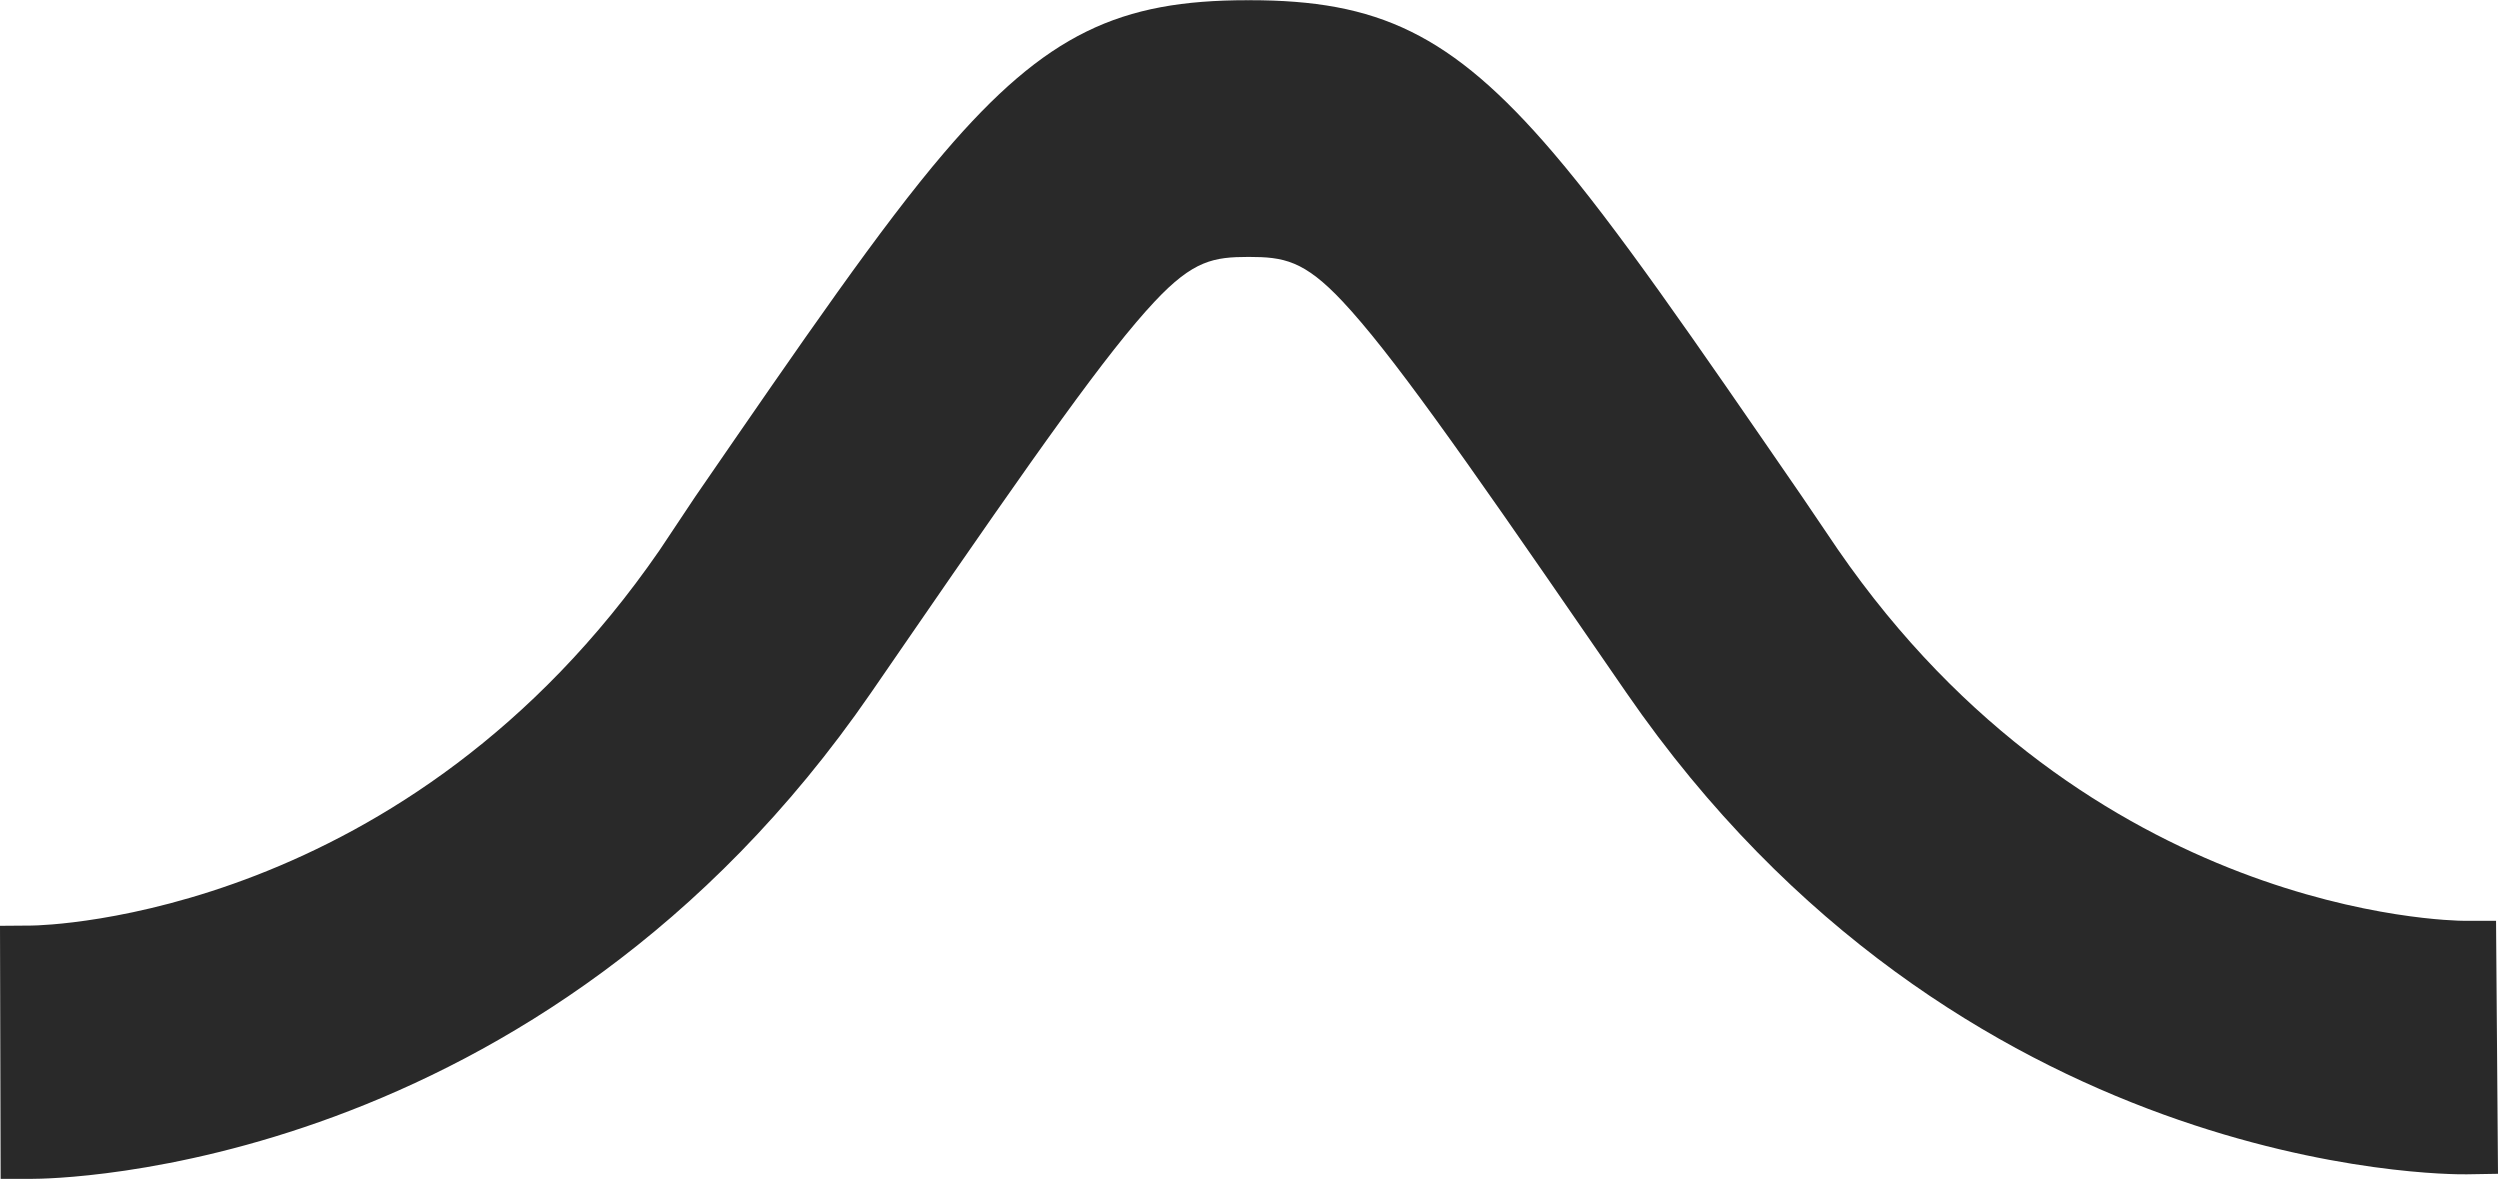
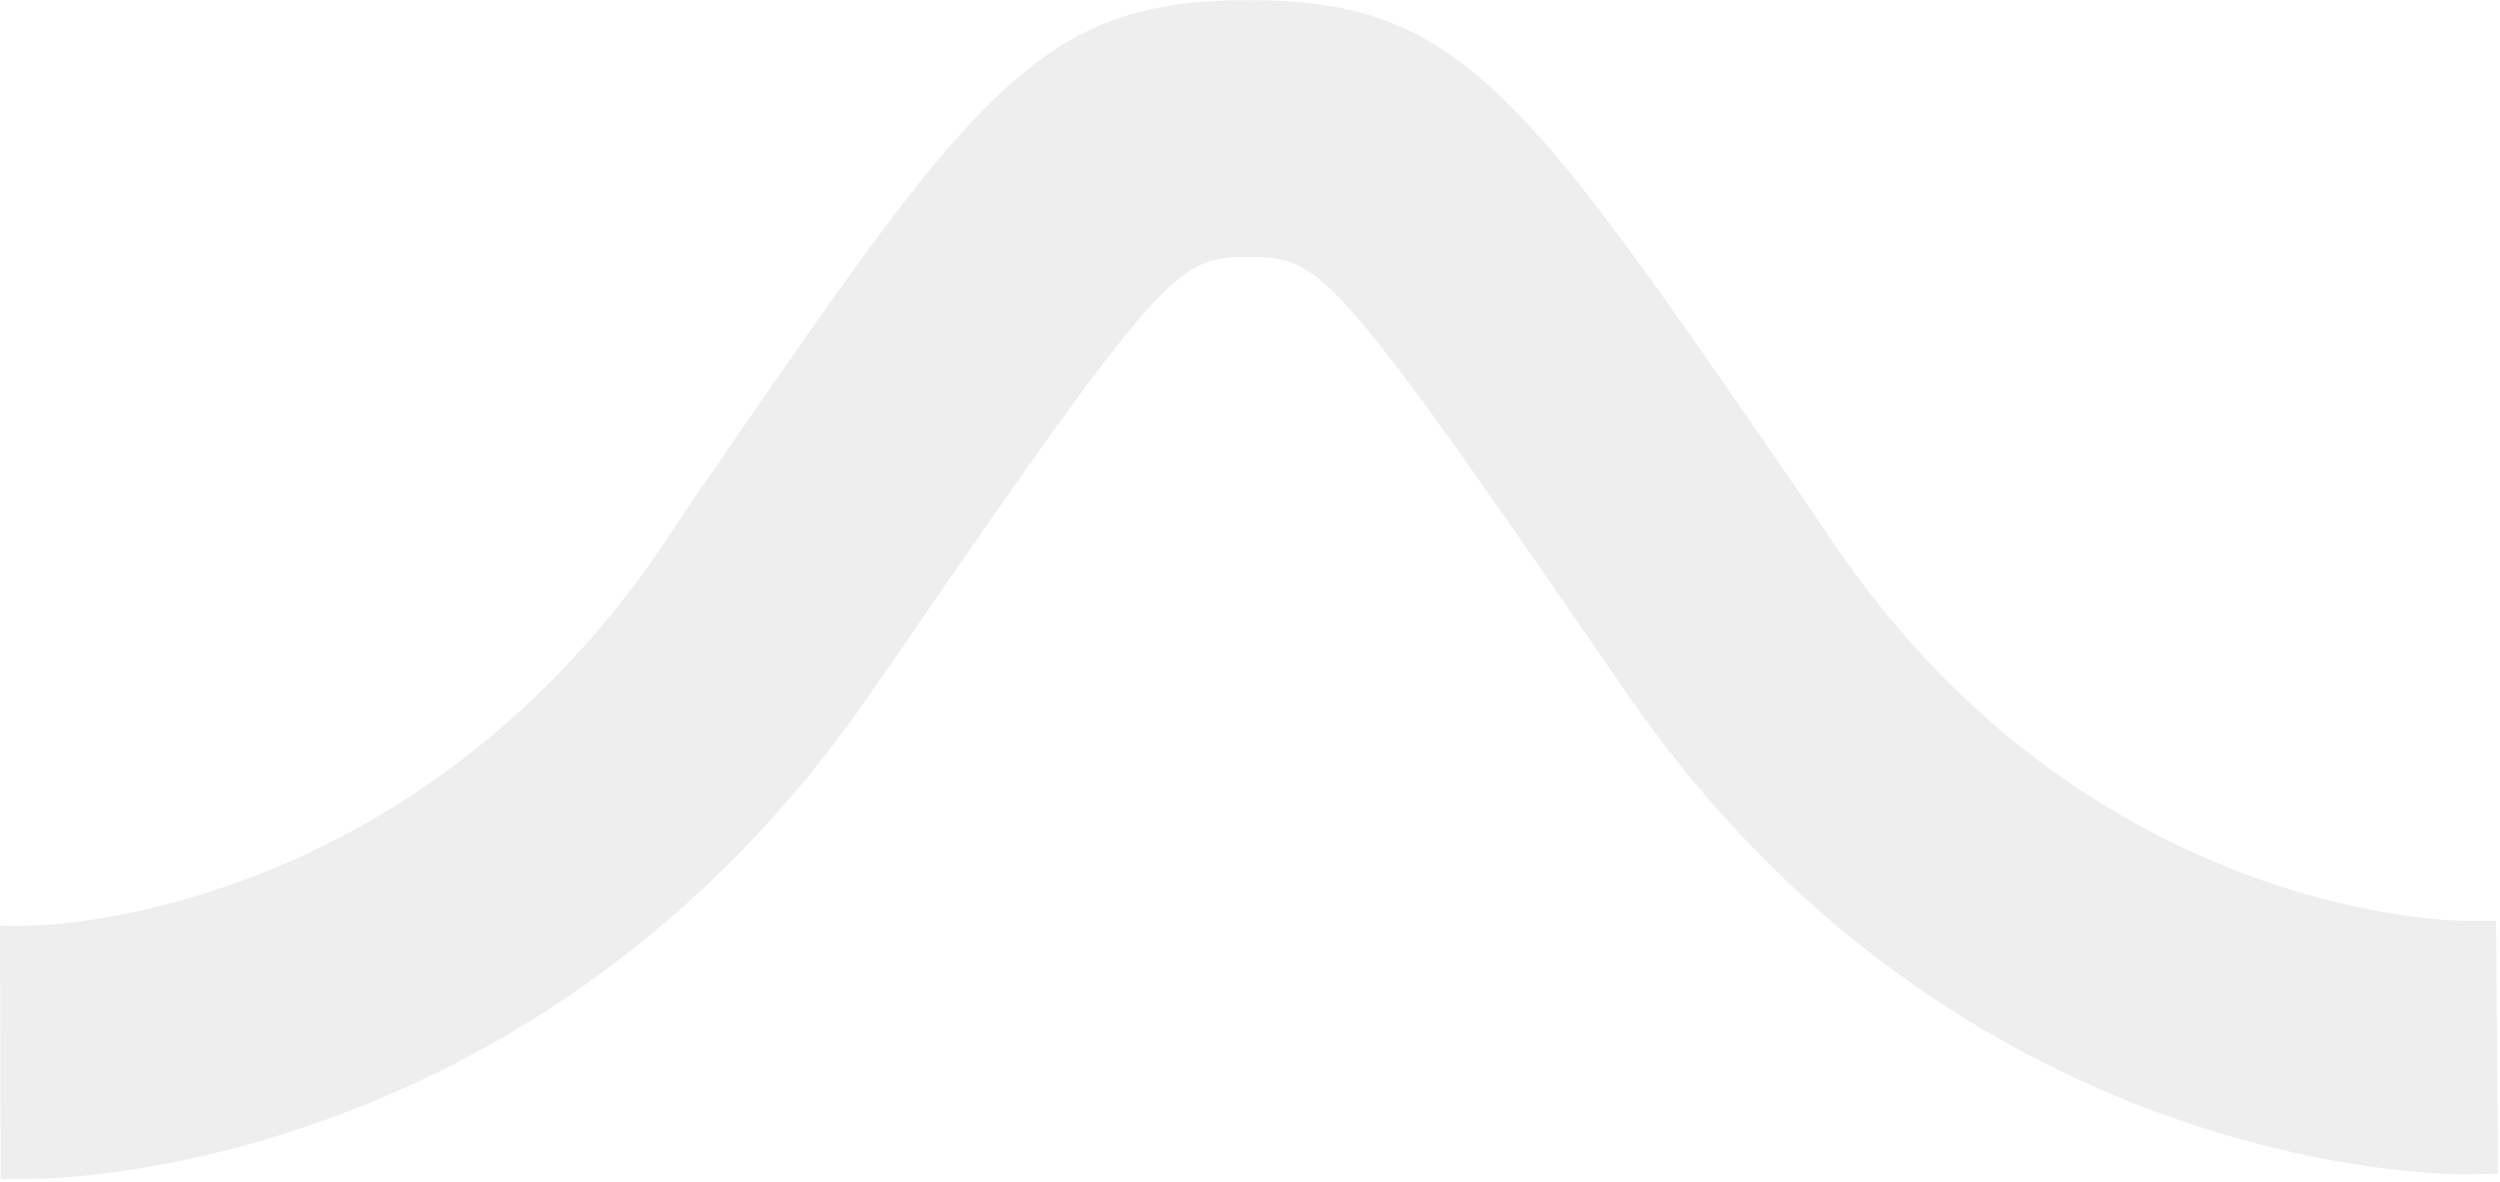
<svg xmlns="http://www.w3.org/2000/svg" width="100%" height="100%" viewBox="0 0 834 394" version="1.1" xml:space="preserve" style="fill-rule:evenodd;clip-rule:evenodd;stroke-linejoin:round;stroke-miterlimit:2;">
-   <path d="M416.951,0.078l-0.278,-0.008c-0.177,0 -0.348,0.008 -0.513,0.025l0,-0.025c-42.444,0 -67.075,10.93 -101.199,50.887c-21.148,24.762 -46.303,61.38 -83.017,114.715l-0.045,0.065c-0.044,0.066 -11.877,17.826 -11.877,17.826c-84.242,122.191 -204.488,125.163 -209.578,125.204l-10.444,0.083l0.214,84.413l10.474,0c6.85,0 169.176,-1.494 279.877,-162.153l11.903,-17.288c43.697,-63.479 66.868,-96.311 82.731,-113.234c12.931,-13.795 19.764,-14.865 31.36,-14.88c11.594,0.015 18.425,1.084 31.359,14.88c15.865,16.925 39.043,49.762 82.754,113.255l11.883,17.24c110.85,160.87 273.351,160.782 280.37,160.667l10.408,-0.172l-0.65,-84.394l-10.42,0c-5.082,0 -125.112,-1.934 -209.195,-123.941c-0,0 -11.863,-17.517 -11.863,-17.517c-36.739,-53.374 -61.896,-89.996 -83.046,-114.761c-34.126,-39.963 -58.759,-50.895 -101.208,-50.895l0,0.008Z" style="fill:#292929;fill-rule:nonzero;" />
+   <path d="M416.951,0.078l-0.278,-0.008c-0.177,0 -0.348,0.008 -0.513,0.025l0,-0.025c-42.444,0 -67.075,10.93 -101.199,50.887c-21.148,24.762 -46.303,61.38 -83.017,114.715l-0.045,0.065c-0.044,0.066 -11.877,17.826 -11.877,17.826c-84.242,122.191 -204.488,125.163 -209.578,125.204l-10.444,0.083l0.214,84.413l10.474,0c6.85,0 169.176,-1.494 279.877,-162.153l11.903,-17.288c43.697,-63.479 66.868,-96.311 82.731,-113.234c12.931,-13.795 19.764,-14.865 31.36,-14.88c11.594,0.015 18.425,1.084 31.359,14.88c15.865,16.925 39.043,49.762 82.754,113.255l11.883,17.24c110.85,160.87 273.351,160.782 280.37,160.667l10.408,-0.172l-0.65,-84.394l-10.42,0c-5.082,0 -125.112,-1.934 -209.195,-123.941c-0,0 -11.863,-17.517 -11.863,-17.517c-36.739,-53.374 -61.896,-89.996 -83.046,-114.761c-34.126,-39.963 -58.759,-50.895 -101.208,-50.895l0,0.008Z" style="fill:#eeeeee;fill-rule:nonzero;" />
</svg>
